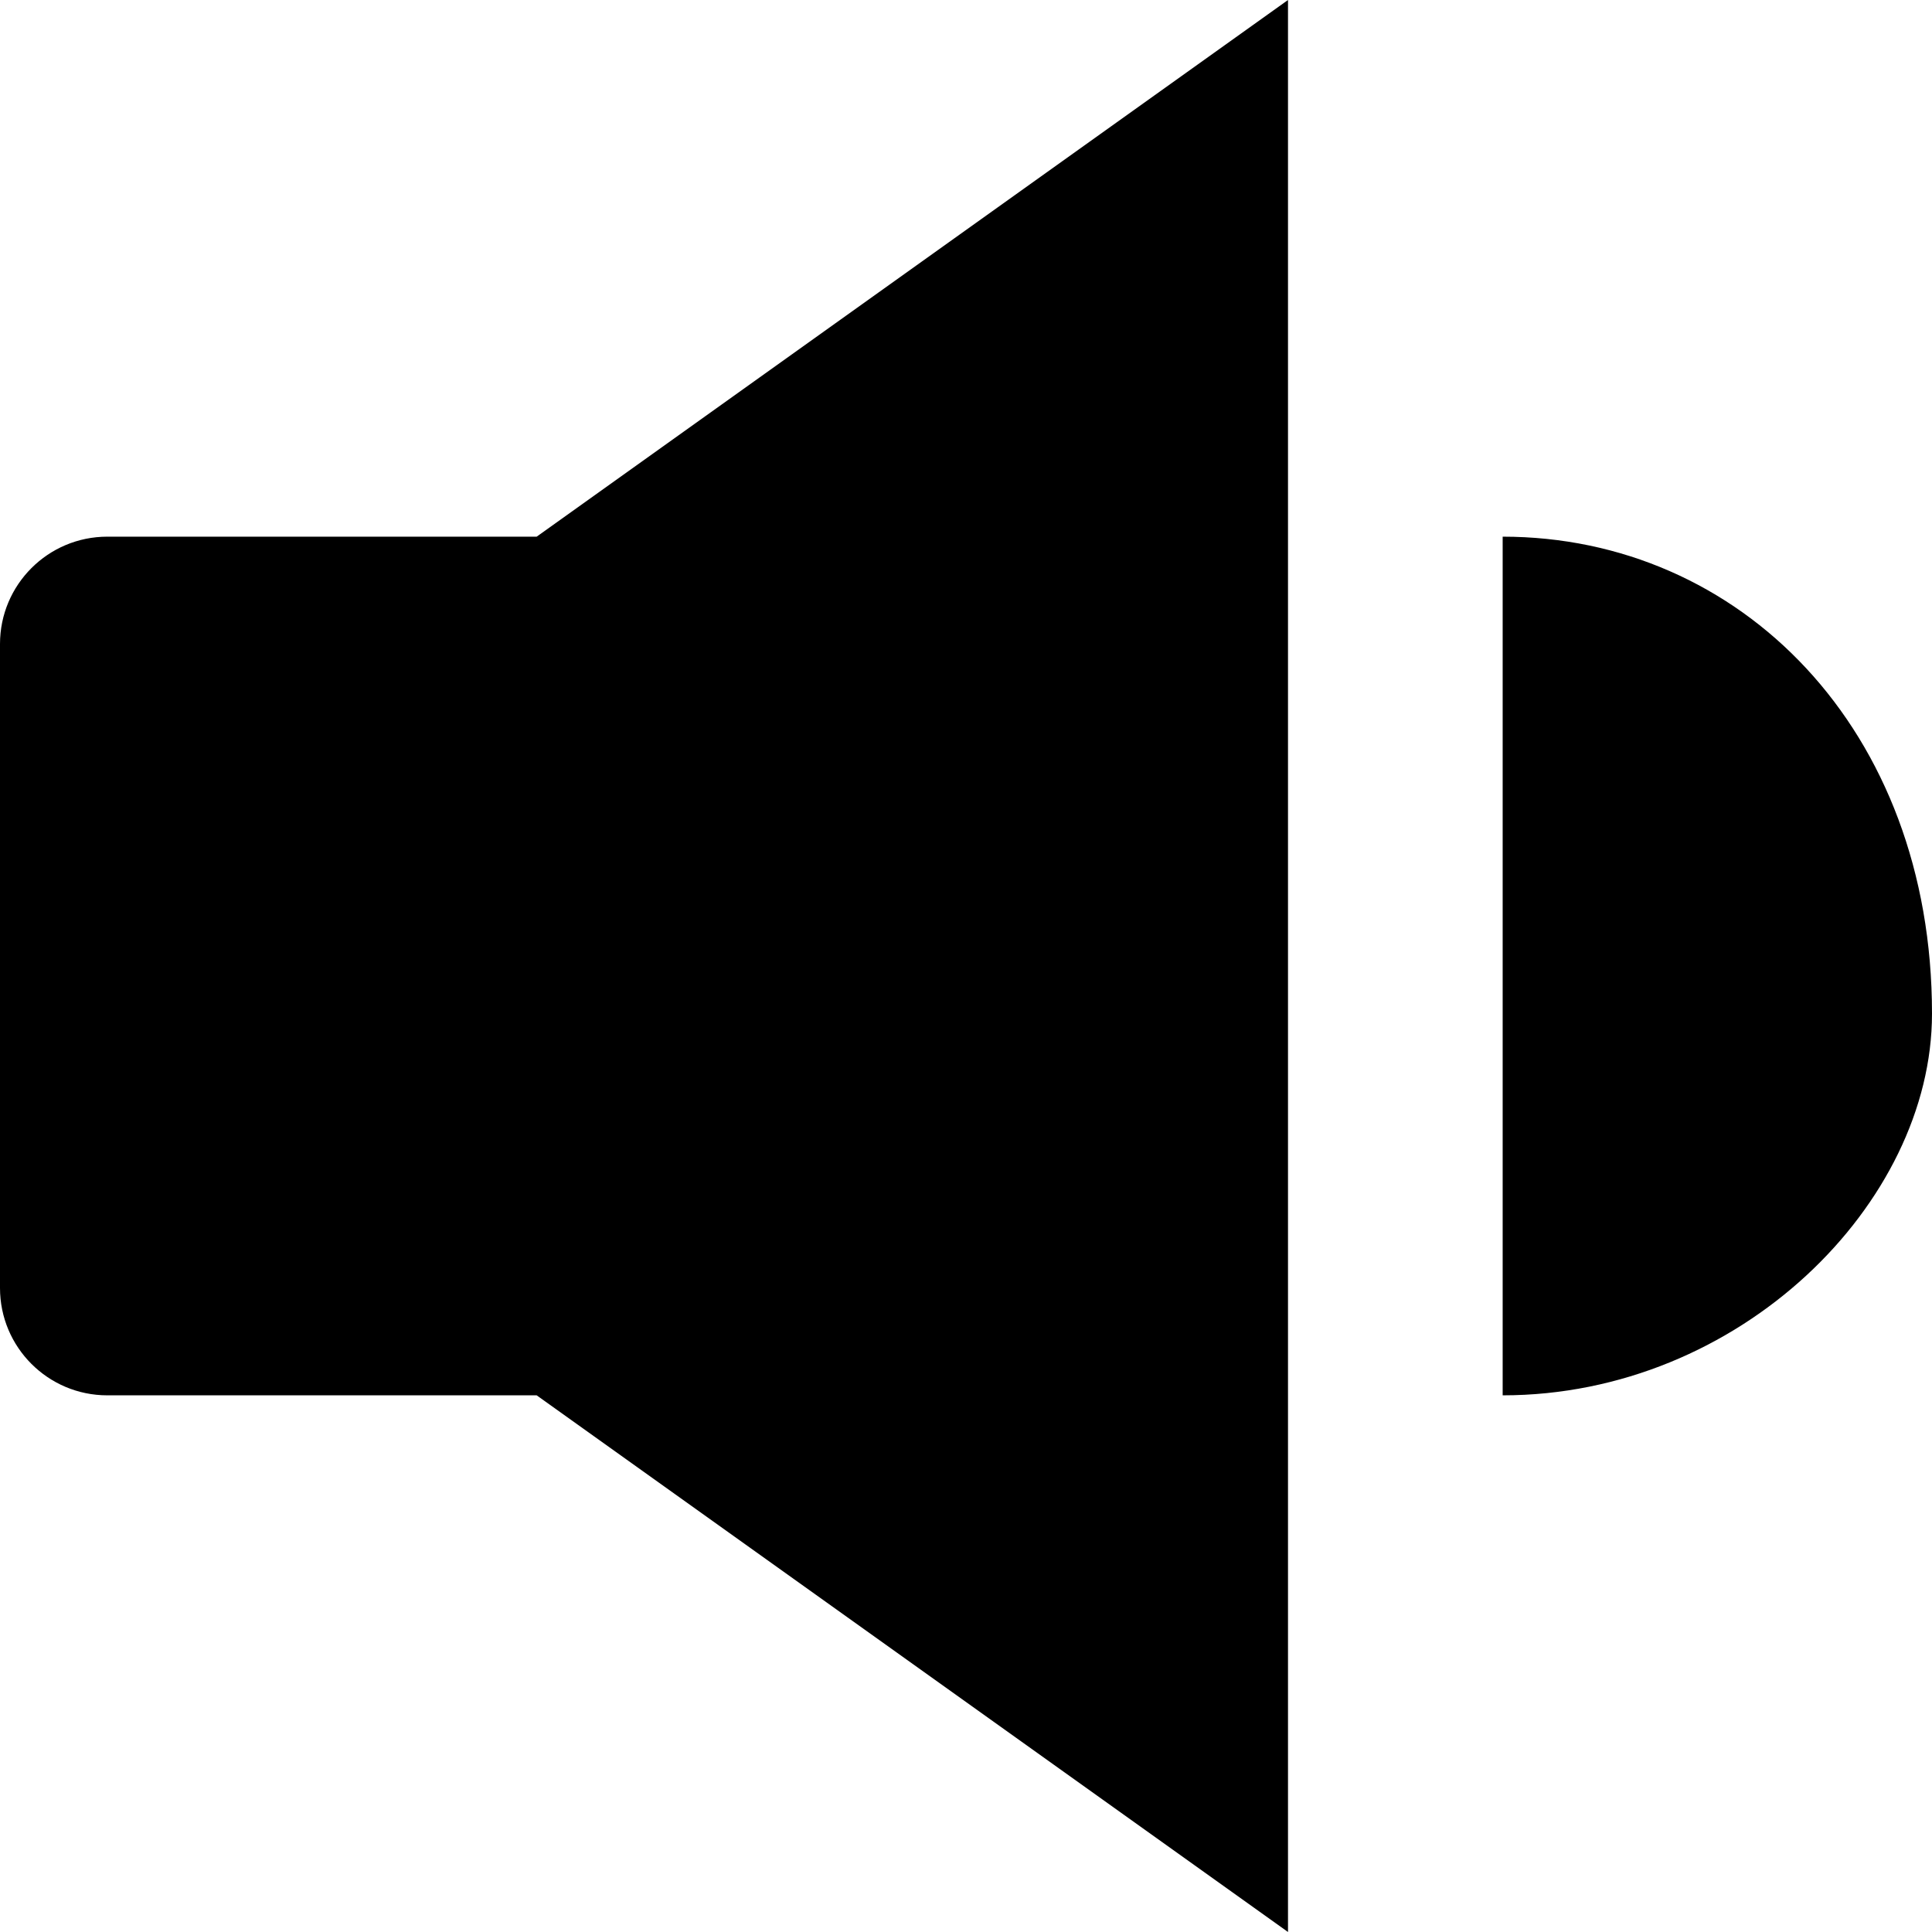
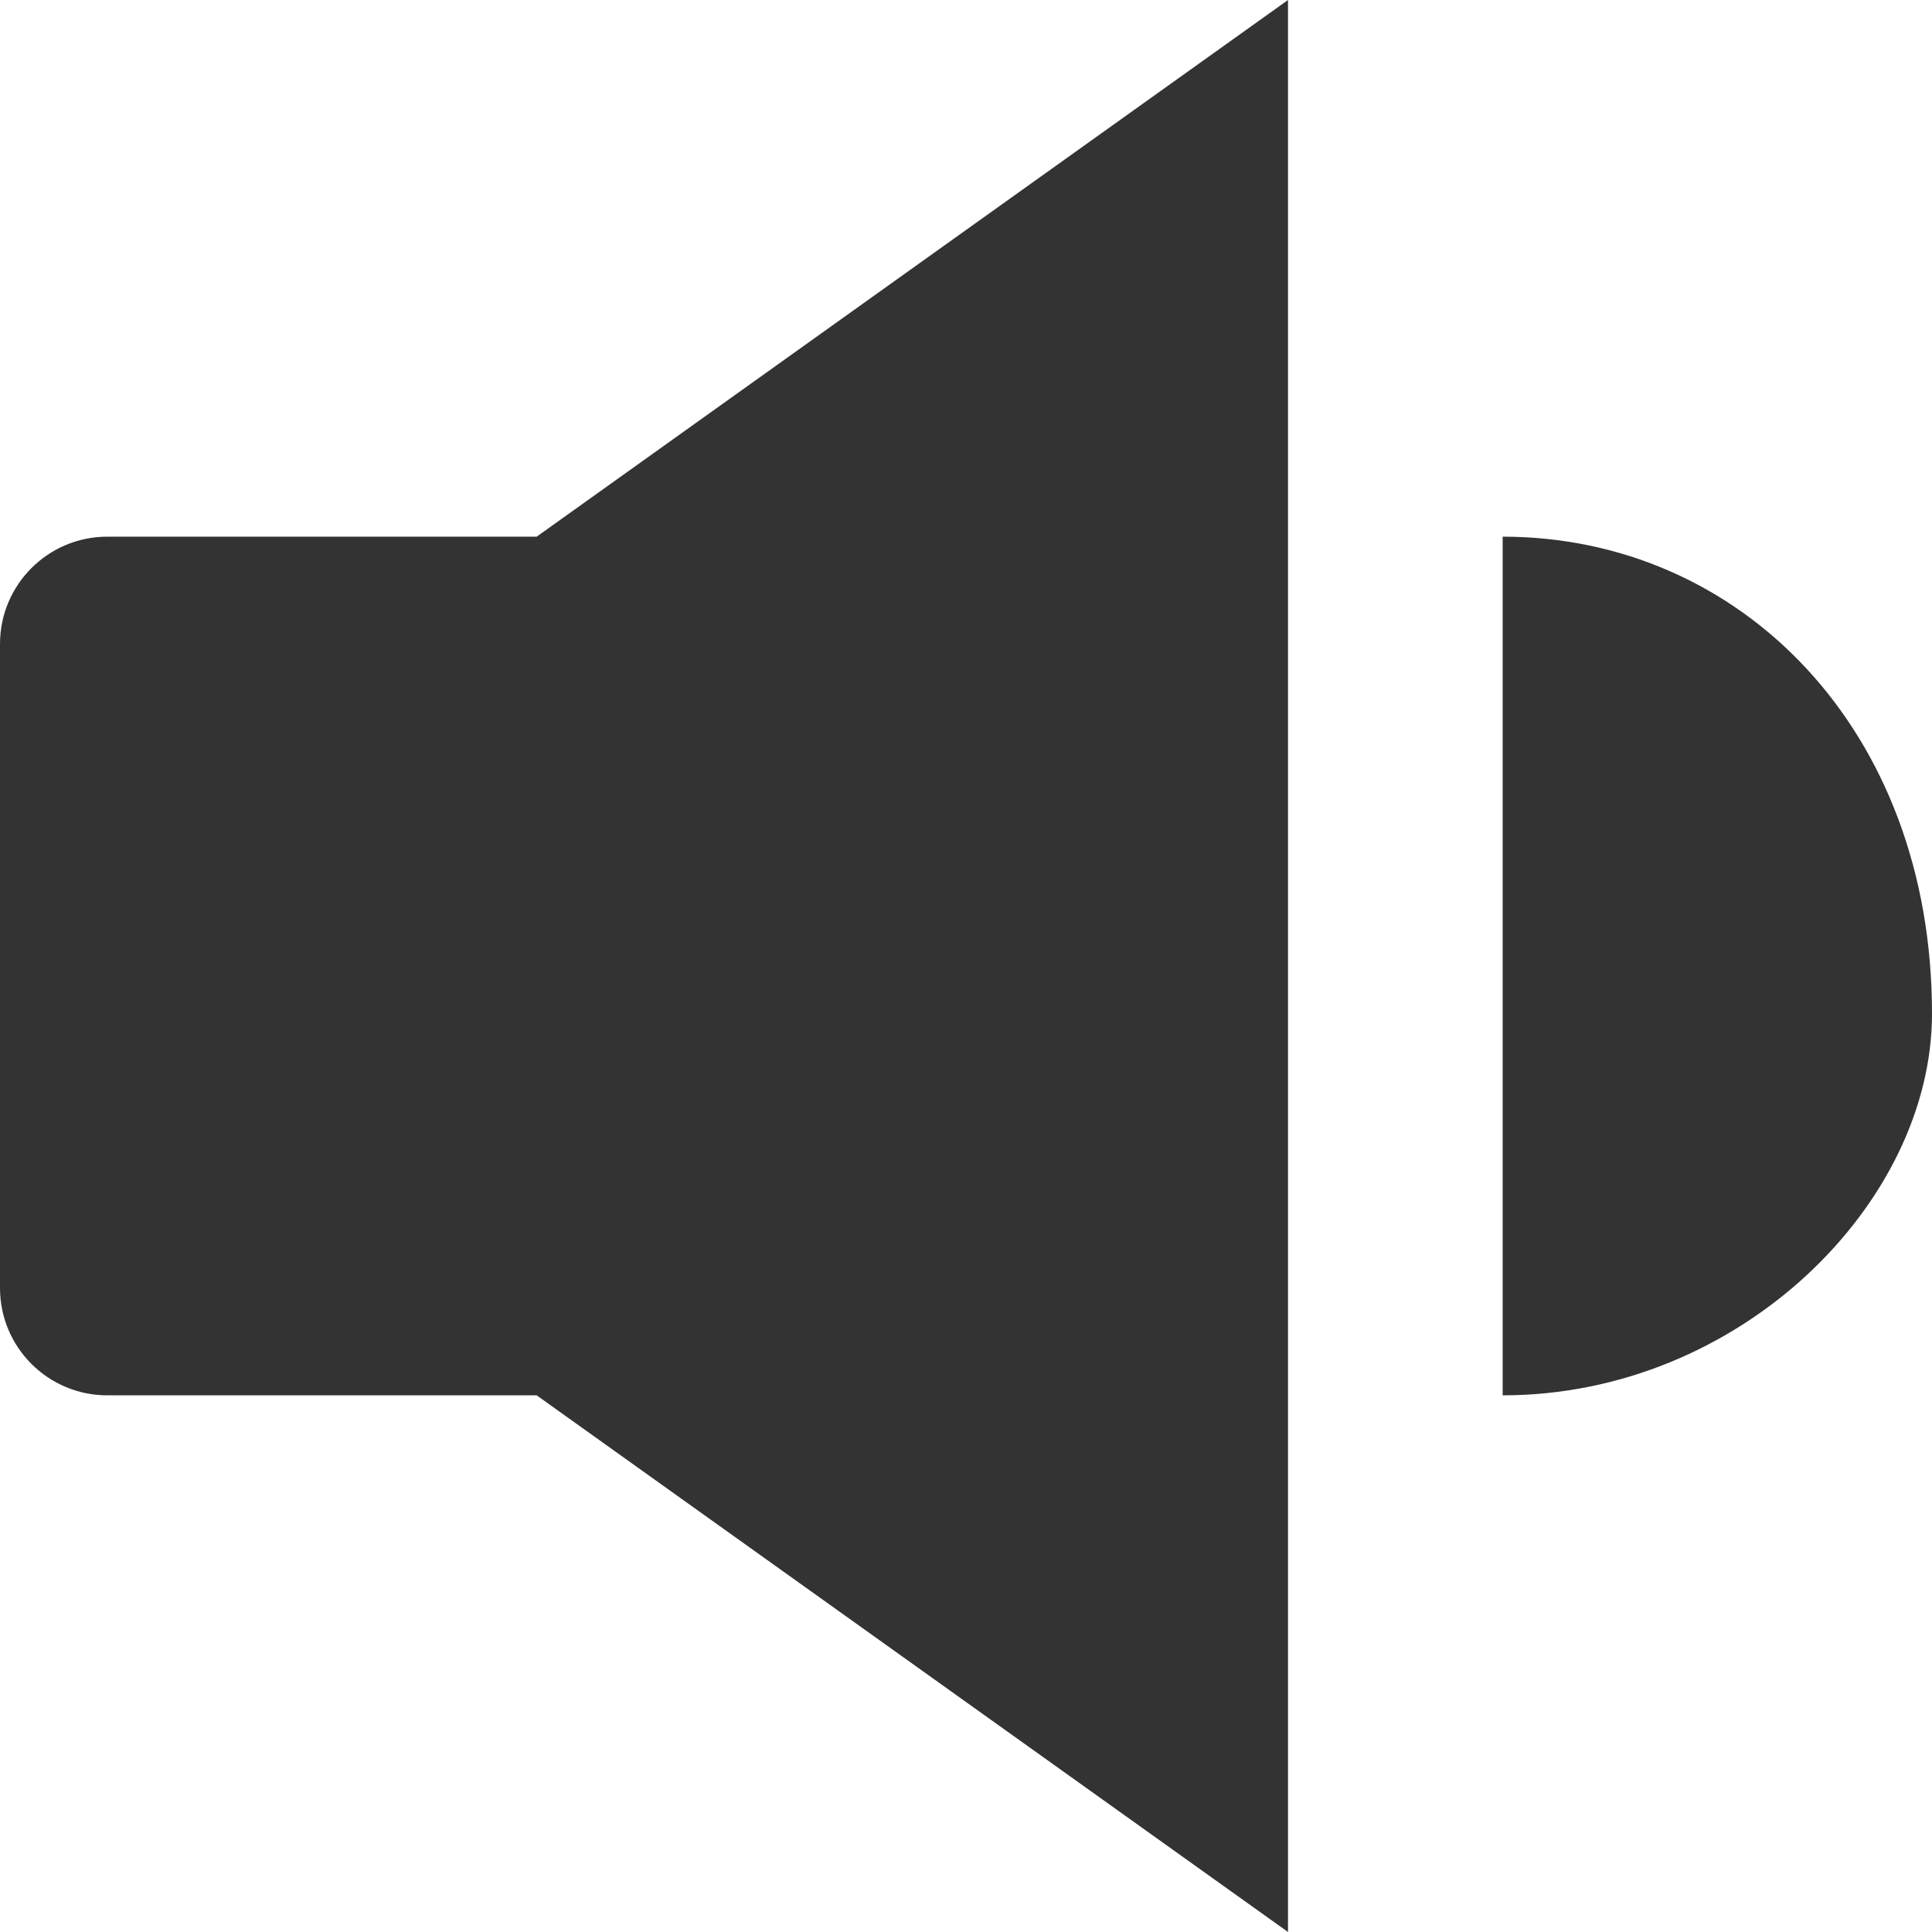
- <svg xmlns="http://www.w3.org/2000/svg" t="1528266696408" class="icon" style="" viewBox="0 0 1024 1024" version="1.1" p-id="2297" width="32" height="32">
-   <defs>
-     <style type="text/css" />
-   </defs>
-   <path d="M284.444 284.444H56.889a56.889 56.889 0 0 0-56.889 56.889v341.333a56.889 56.889 0 0 0 56.889 56.889h227.556l398.222 284.444V0L284.444 284.444zM796.444 739.556c125.668 0 227.556-101.831 227.556-202.297C1024 386.276 922.112 284.444 796.444 284.444v455.111z" p-id="2298" />
+ <svg xmlns="http://www.w3.org/2000/svg" class="icon" width="200px" height="200.00px" viewBox="0 0 1024 1024" version="1.1">
+   <path fill="#333333" d="M284.444 284.444H56.89A56.889 56.889 0 0 0 0 341.334v341.333a56.889 56.889 0 0 0 56.889 56.889h227.555L682.667 1024V0L284.444 284.444z m512 455.112c125.668 0 227.556-101.832 227.556-202.297 0-150.983-101.888-252.815-227.556-252.815v455.112z" />
</svg>
